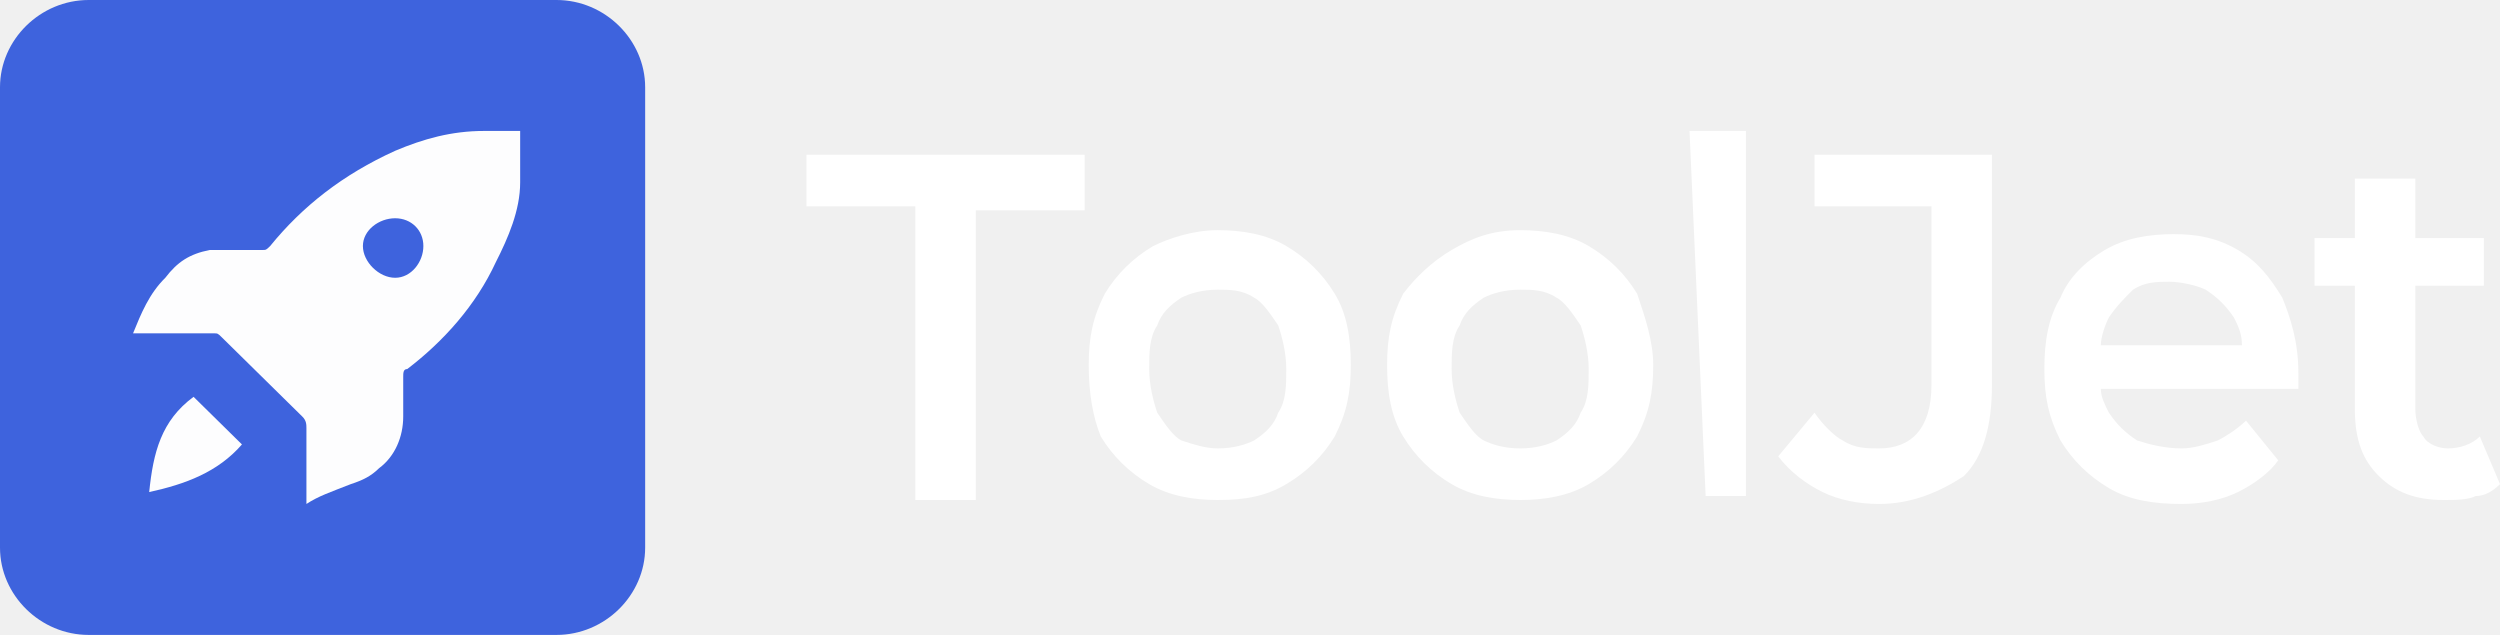
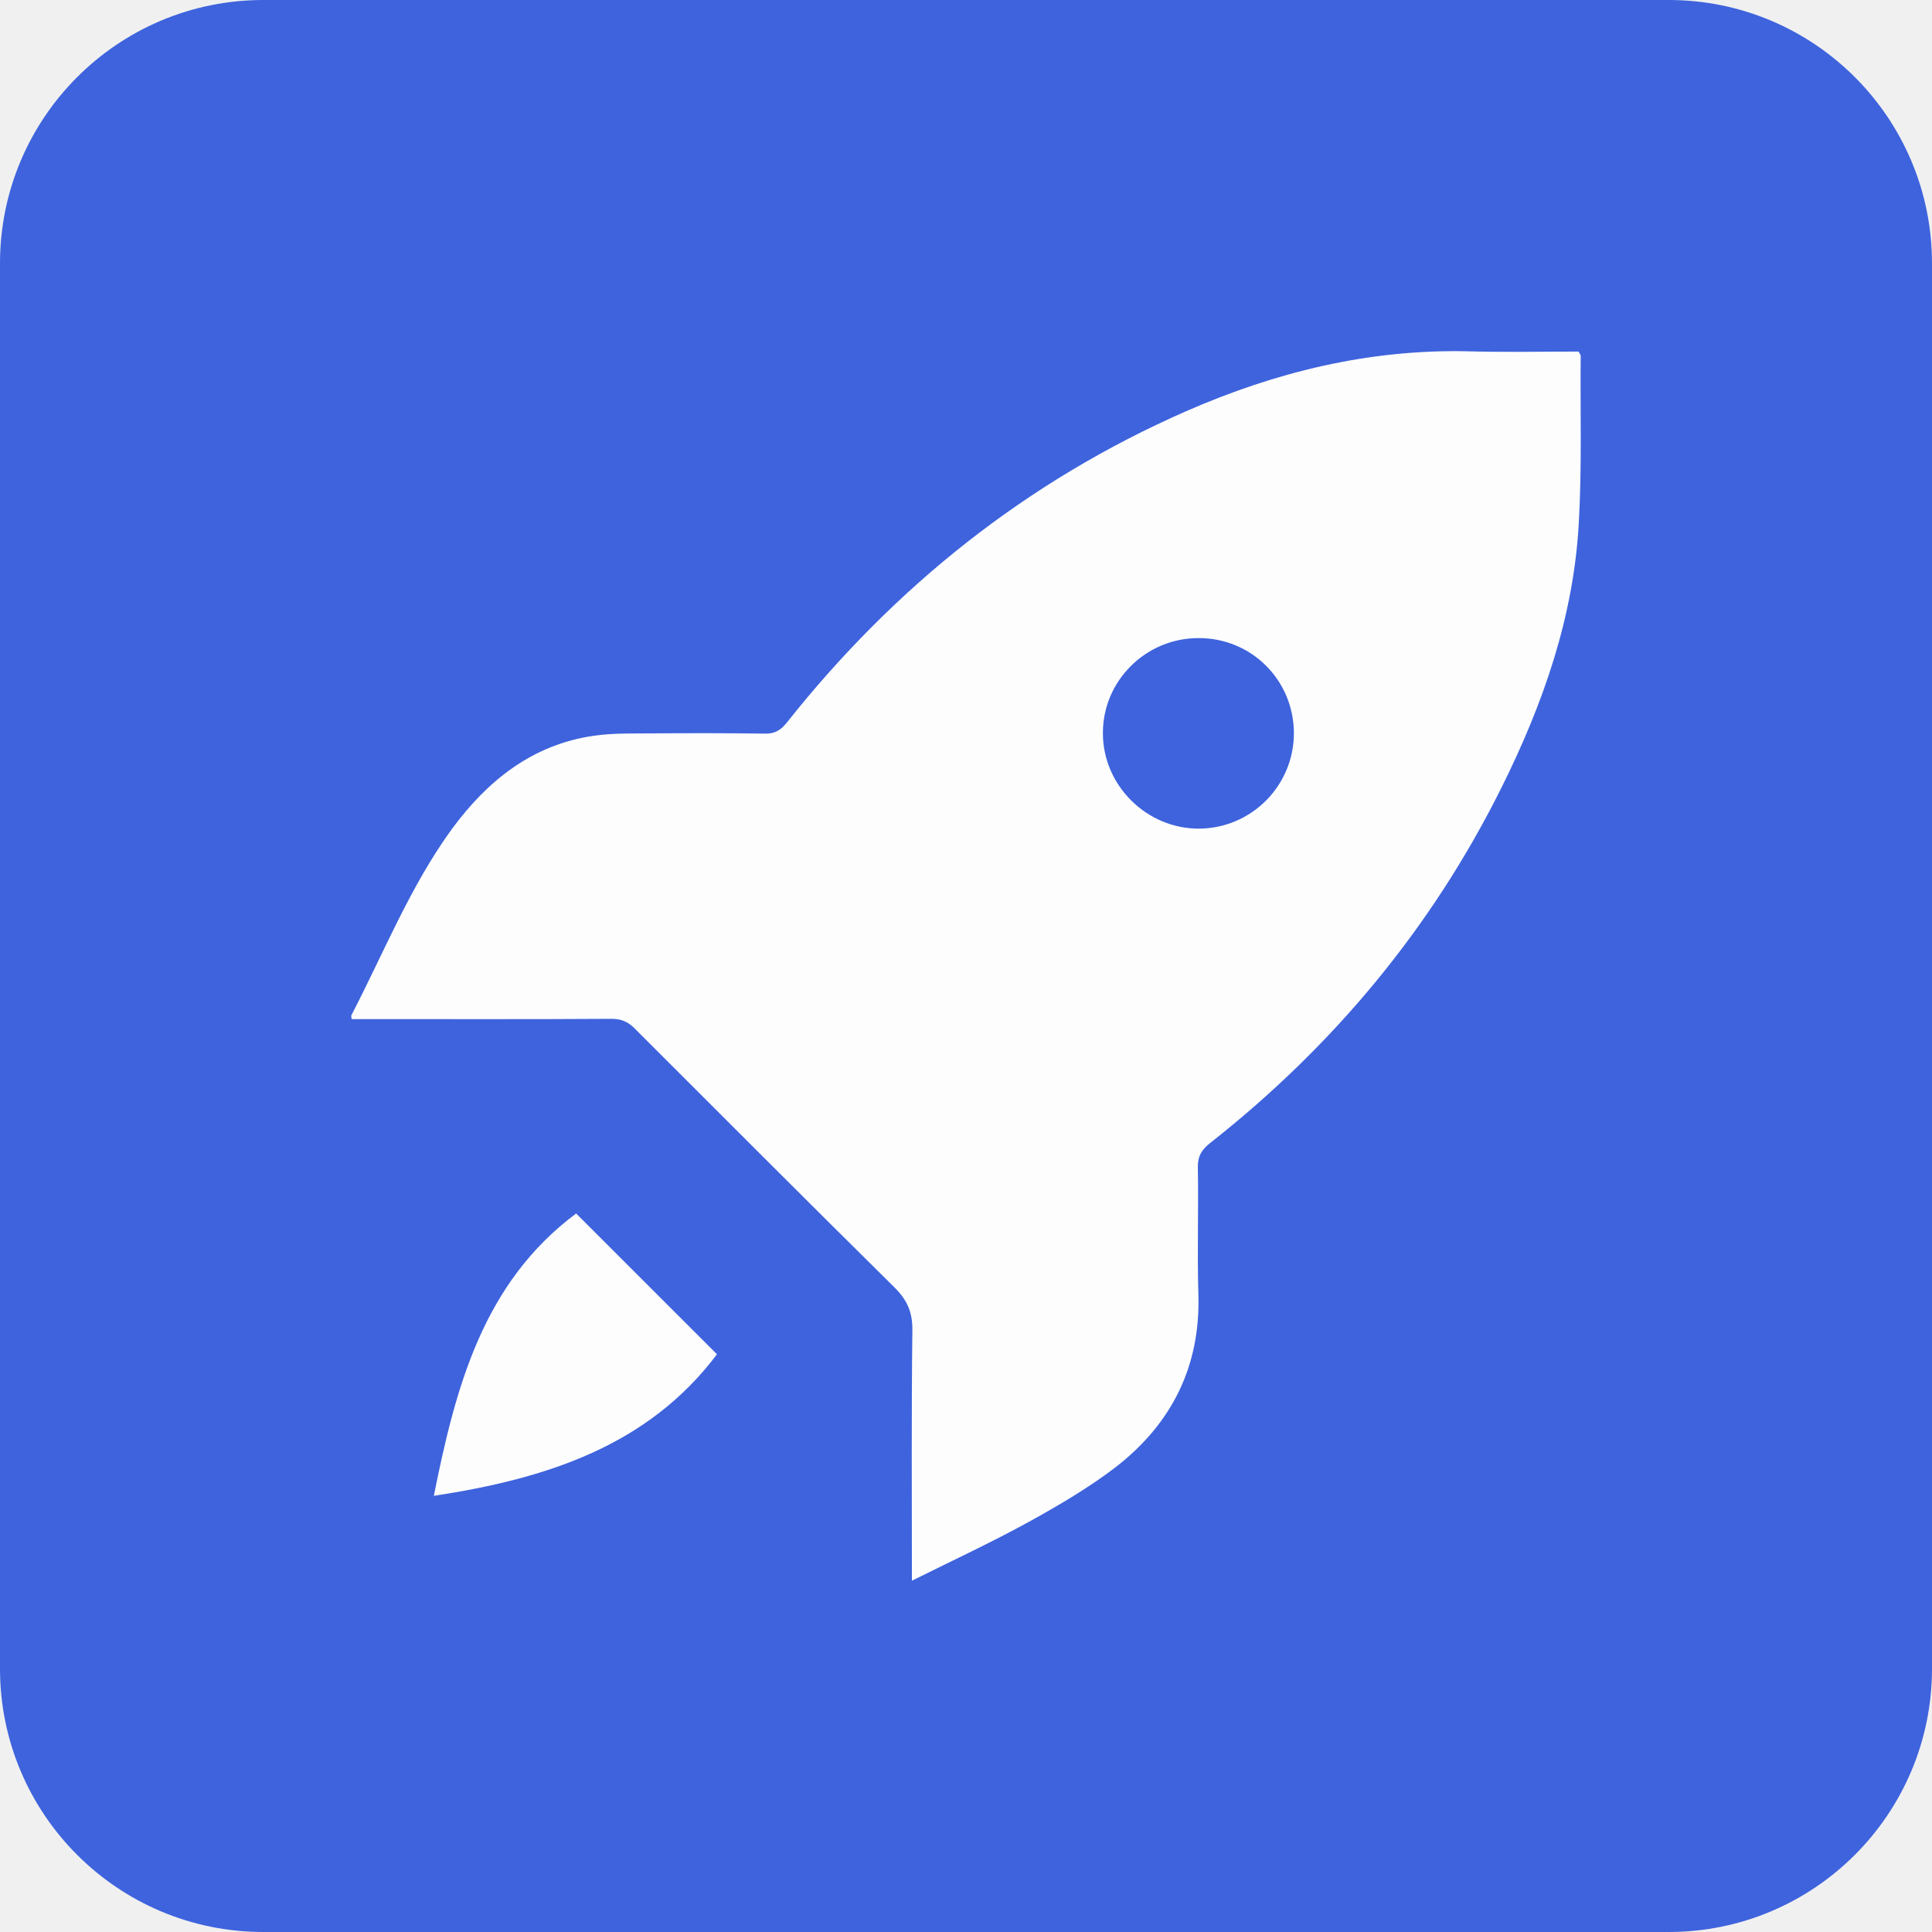
- <svg xmlns="http://www.w3.org/2000/svg" width="auto" height="auto" viewBox="0 0 63 16" fill="none">
-   <g clip-path="url(#clip0_925_122320)">
-     <path d="M14.023 0H2.235C1.016 0 0 1 0 2.2V13.8C0 15 1.016 16 2.235 16H14.023C15.242 16 16.258 15 16.258 13.8V2.2C16.258 1 15.242 0 14.023 0Z" fill="#3E63DD" />
-     <path d="M7.722 12.7C7.722 12.1 7.722 11.4 7.722 10.8C7.722 10.7 7.722 10.6 7.621 10.5C6.909 9.8 6.3 9.2 5.589 8.5C5.487 8.4 5.487 8.4 5.385 8.4C4.776 8.4 4.064 8.4 3.455 8.4H3.353C3.556 7.9 3.759 7.4 4.166 7C4.471 6.6 4.776 6.4 5.284 6.3C5.487 6.3 5.589 6.3 5.792 6.3C6.097 6.3 6.401 6.3 6.605 6.3C6.706 6.3 6.706 6.3 6.808 6.2C7.621 5.2 8.637 4.4 9.958 3.8C10.669 3.5 11.38 3.3 12.193 3.3C12.498 3.3 12.803 3.3 13.108 3.3C13.108 3.7 13.108 4.1 13.108 4.6C13.108 5.3 12.803 6 12.498 6.6C11.99 7.7 11.177 8.6 10.263 9.3C10.161 9.3 10.161 9.4 10.161 9.5C10.161 9.8 10.161 10.1 10.161 10.5C10.161 11 9.958 11.5 9.551 11.8C9.348 12 9.145 12.1 8.84 12.2C8.332 12.4 8.027 12.5 7.722 12.7ZM10.669 6.2C10.669 5.8 10.364 5.5 9.958 5.5C9.551 5.5 9.145 5.8 9.145 6.2C9.145 6.6 9.551 7 9.958 7C10.364 7 10.669 6.6 10.669 6.2Z" fill="#FDFDFE" />
-     <path d="M6.097 11.2C5.487 11.9 4.674 12.2 3.76 12.4C3.861 11.4 4.065 10.6 4.878 10C5.284 10.4 5.691 10.8 6.097 11.2Z" fill="#FDFDFE" />
-     <path d="M23.066 12.5V5.2H20.323V3.9H27.334V5.3H24.59V12.6H23.066V12.5Z" fill="white" />
-     <path d="M30.687 12.6C30.077 12.6 29.468 12.5 28.96 12.2C28.452 11.9 28.045 11.5 27.74 11C27.537 10.5 27.436 9.9 27.436 9.2C27.436 8.5 27.537 8 27.842 7.4C28.147 6.9 28.553 6.5 29.061 6.2C29.468 6 30.077 5.8 30.687 5.8C31.297 5.8 31.906 5.9 32.414 6.2C32.923 6.5 33.329 6.9 33.634 7.4C33.939 7.9 34.04 8.5 34.04 9.2C34.04 9.9 33.939 10.4 33.634 11C33.329 11.5 32.923 11.9 32.414 12.2C31.906 12.5 31.398 12.6 30.687 12.6ZM30.687 11.3C31.093 11.3 31.398 11.2 31.602 11.1C31.907 10.9 32.11 10.7 32.211 10.4C32.414 10.1 32.414 9.7 32.414 9.3C32.414 8.9 32.313 8.5 32.211 8.2C32.008 7.9 31.805 7.6 31.602 7.5C31.297 7.3 30.992 7.3 30.687 7.3C30.281 7.3 29.976 7.4 29.773 7.5C29.468 7.7 29.265 7.9 29.163 8.2C28.96 8.5 28.96 8.9 28.96 9.3C28.96 9.7 29.061 10.1 29.163 10.4C29.366 10.7 29.569 11 29.773 11.1C30.077 11.2 30.382 11.3 30.687 11.3Z" fill="white" />
-     <path d="M38.308 12.6C37.698 12.6 37.089 12.5 36.581 12.2C36.072 11.9 35.666 11.5 35.361 11C35.056 10.5 34.955 9.9 34.955 9.2C34.955 8.5 35.056 8 35.361 7.4C35.666 7 36.072 6.6 36.581 6.3C37.089 6 37.597 5.8 38.308 5.8C38.918 5.8 39.527 5.9 40.035 6.2C40.543 6.5 40.95 6.9 41.255 7.4C41.458 8 41.661 8.6 41.661 9.2C41.661 9.9 41.56 10.4 41.255 11C40.95 11.5 40.543 11.9 40.035 12.2C39.527 12.5 38.918 12.6 38.308 12.6ZM38.308 11.3C38.714 11.3 39.019 11.2 39.222 11.1C39.527 10.9 39.73 10.7 39.832 10.4C40.035 10.1 40.035 9.7 40.035 9.3C40.035 8.9 39.934 8.5 39.832 8.2C39.629 7.9 39.426 7.6 39.222 7.5C38.918 7.3 38.613 7.3 38.308 7.3C37.901 7.3 37.597 7.4 37.393 7.5C37.089 7.7 36.885 7.9 36.784 8.2C36.581 8.5 36.581 8.9 36.581 9.3C36.581 9.7 36.682 10.1 36.784 10.4C36.987 10.7 37.19 11 37.393 11.1C37.597 11.2 37.901 11.3 38.308 11.3Z" fill="white" />
-     <path d="M42.982 12.5L42.576 3.3H43.998V12.5H42.982Z" fill="white" />
-     <path d="M47.352 12.7C46.844 12.7 46.336 12.6 45.929 12.4C45.523 12.2 45.116 11.9 44.811 11.5L45.726 10.4C45.929 10.7 46.234 11 46.437 11.1C46.742 11.3 47.047 11.3 47.352 11.3C48.165 11.3 48.673 10.8 48.673 9.7V5.2H45.726V3.9H50.197V9.7C50.197 10.7 49.994 11.5 49.486 12C48.876 12.4 48.165 12.7 47.352 12.7Z" fill="white" />
-     <path d="M57.513 7.5C57.208 7 56.903 6.6 56.395 6.3C55.887 6 55.379 5.9 54.77 5.9C54.16 5.9 53.55 6 53.042 6.3C52.534 6.6 52.128 7 51.924 7.5C51.62 8 51.518 8.6 51.518 9.3C51.518 10 51.62 10.5 51.924 11.1C52.229 11.6 52.636 12 53.144 12.3C53.652 12.6 54.261 12.7 54.973 12.7C55.481 12.7 55.989 12.6 56.395 12.4C56.802 12.2 57.208 11.9 57.411 11.6L56.599 10.6C56.395 10.8 56.09 11 55.887 11.1C55.583 11.2 55.278 11.3 54.973 11.3C54.566 11.3 54.16 11.2 53.855 11.1C53.55 10.9 53.347 10.7 53.144 10.4C53.042 10.2 52.941 10 52.941 9.8H57.919C57.919 9.7 57.919 9.6 57.919 9.6C57.919 9.5 57.919 9.4 57.919 9.4C57.919 8.6 57.716 8 57.513 7.5ZM52.941 8.7C52.941 8.5 53.042 8.2 53.144 8C53.347 7.7 53.55 7.5 53.753 7.3C54.058 7.1 54.363 7.1 54.668 7.1C54.973 7.1 55.379 7.2 55.583 7.3C55.887 7.5 56.09 7.7 56.294 8C56.395 8.2 56.497 8.4 56.497 8.7H52.941Z" fill="white" />
-     <path d="M63 12.2C62.797 12.4 62.593 12.5 62.39 12.5C62.187 12.6 61.882 12.6 61.577 12.6C60.866 12.6 60.358 12.4 59.952 12C59.545 11.6 59.342 11.1 59.342 10.3V7.2H58.326V6H59.342V4.5H60.866V6H62.593V7.2H60.866V10.3C60.866 10.6 60.968 10.9 61.069 11C61.171 11.2 61.476 11.3 61.679 11.3C61.984 11.3 62.289 11.2 62.492 11L63 12.2Z" fill="white" />
-   </g>
+ <svg xmlns="http://www.w3.org/2000/svg" width="29px" height="29px" viewBox="0 0 29 29" version="1.1">
  <defs>
-     <clipPath id="clip0_925_122320">
-       <rect width="63" height="16" fill="white" />
+     <clipPath id="clip1">
+       <path d="M 5.273 5.273 L 23.727 5.273 L 23.727 23.727 L 5.273 23.727 Z M 5.273 5.273 " />
    </clipPath>
  </defs>
+   <g id="surface1">
+     <path style=" stroke:none;fill-rule:nonzero;fill:rgb(24.314%,38.824%,86.667%);fill-opacity:1;" d="M 3.953 0 L 25.047 0 C 27.23 0 29 1.77 29 3.953 L 29 25.047 C 29 27.23 27.23 29 25.047 29 L 3.953 29 C 1.77 29 0 27.23 0 25.047 L 0 3.953 C 0 1.77 1.77 0 3.953 0 Z M 3.953 0 " />
+     <g clip-path="url(#clip1)" clip-rule="nonzero">
+       <path style=" stroke:none;fill-rule:nonzero;fill:rgb(99.216%,99.216%,99.608%);fill-opacity:1;" d="M 13.688 23.727 C 13.688 22.445 13.68 21.207 13.695 19.973 C 13.699 19.695 13.617 19.512 13.422 19.32 C 12.117 18.031 10.824 16.734 9.527 15.438 C 9.426 15.336 9.324 15.293 9.18 15.293 C 7.957 15.301 6.73 15.297 5.504 15.297 C 5.43 15.297 5.352 15.297 5.277 15.297 C 5.277 15.266 5.27 15.25 5.273 15.242 C 5.762 14.301 6.156 13.305 6.785 12.441 C 7.32 11.715 7.992 11.176 8.918 11.043 C 9.223 11 9.531 11.012 9.84 11.008 C 10.387 11.004 10.934 11.004 11.48 11.012 C 11.629 11.016 11.719 10.961 11.809 10.848 C 13.43 8.805 15.41 7.223 17.805 6.172 C 19.145 5.586 20.539 5.242 22.02 5.273 C 22.578 5.289 23.137 5.277 23.695 5.277 C 23.707 5.305 23.727 5.324 23.727 5.34 C 23.719 6.172 23.746 7.004 23.699 7.836 C 23.625 9.25 23.164 10.566 22.535 11.828 C 21.484 13.938 20.008 15.707 18.156 17.164 C 18.035 17.262 17.98 17.355 17.98 17.512 C 17.992 18.148 17.969 18.785 17.988 19.422 C 18.023 20.504 17.59 21.367 16.75 22.02 C 16.348 22.328 15.902 22.59 15.457 22.836 C 14.891 23.148 14.301 23.422 13.688 23.727 Z M 19.422 10.996 C 19.414 10.203 18.781 9.574 17.988 9.578 C 17.199 9.578 16.555 10.219 16.555 11 C 16.551 11.789 17.215 12.445 18.004 12.438 C 18.793 12.43 19.426 11.785 19.422 10.996 Z M 19.422 10.996 " />
+     </g>
+     <path style=" stroke:none;fill-rule:nonzero;fill:rgb(99.216%,99.216%,99.608%);fill-opacity:1;" d="M 10.762 20.328 C 9.727 21.703 8.207 22.195 6.512 22.453 C 6.84 20.816 7.25 19.258 8.648 18.215 C 9.348 18.914 10.055 19.621 10.762 20.328 Z M 10.762 20.328 " />
+   </g>
</svg>
